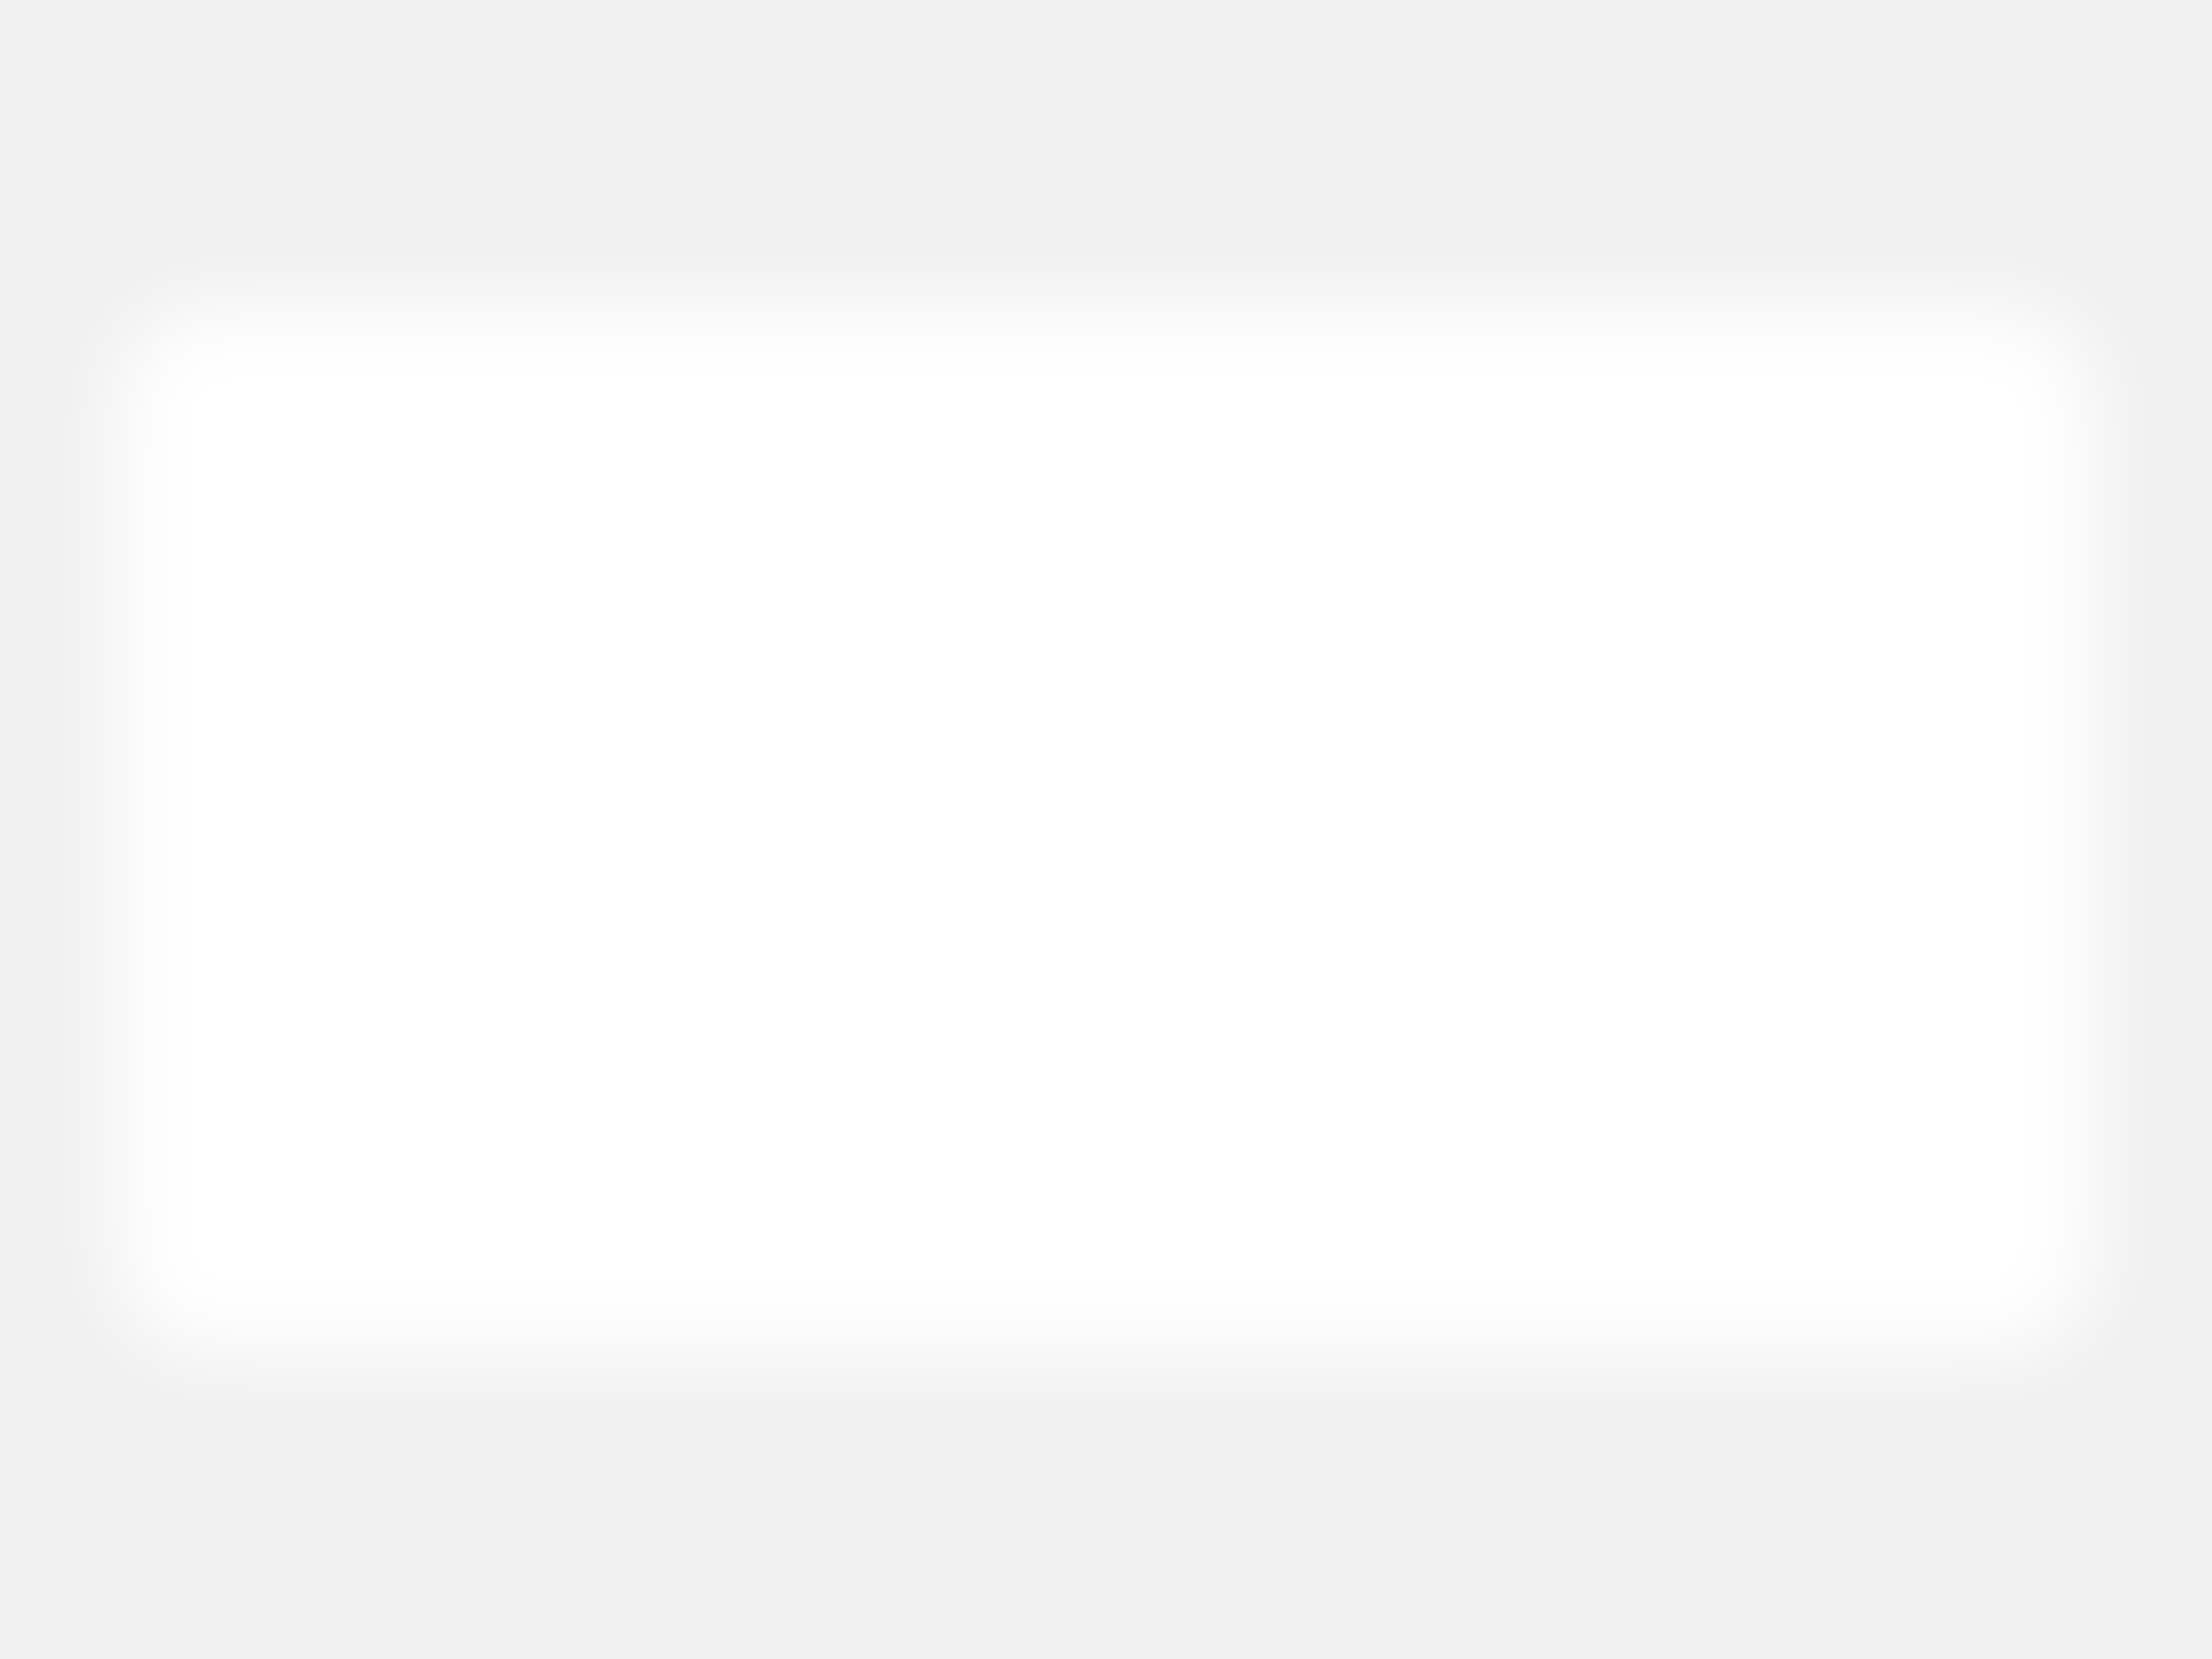
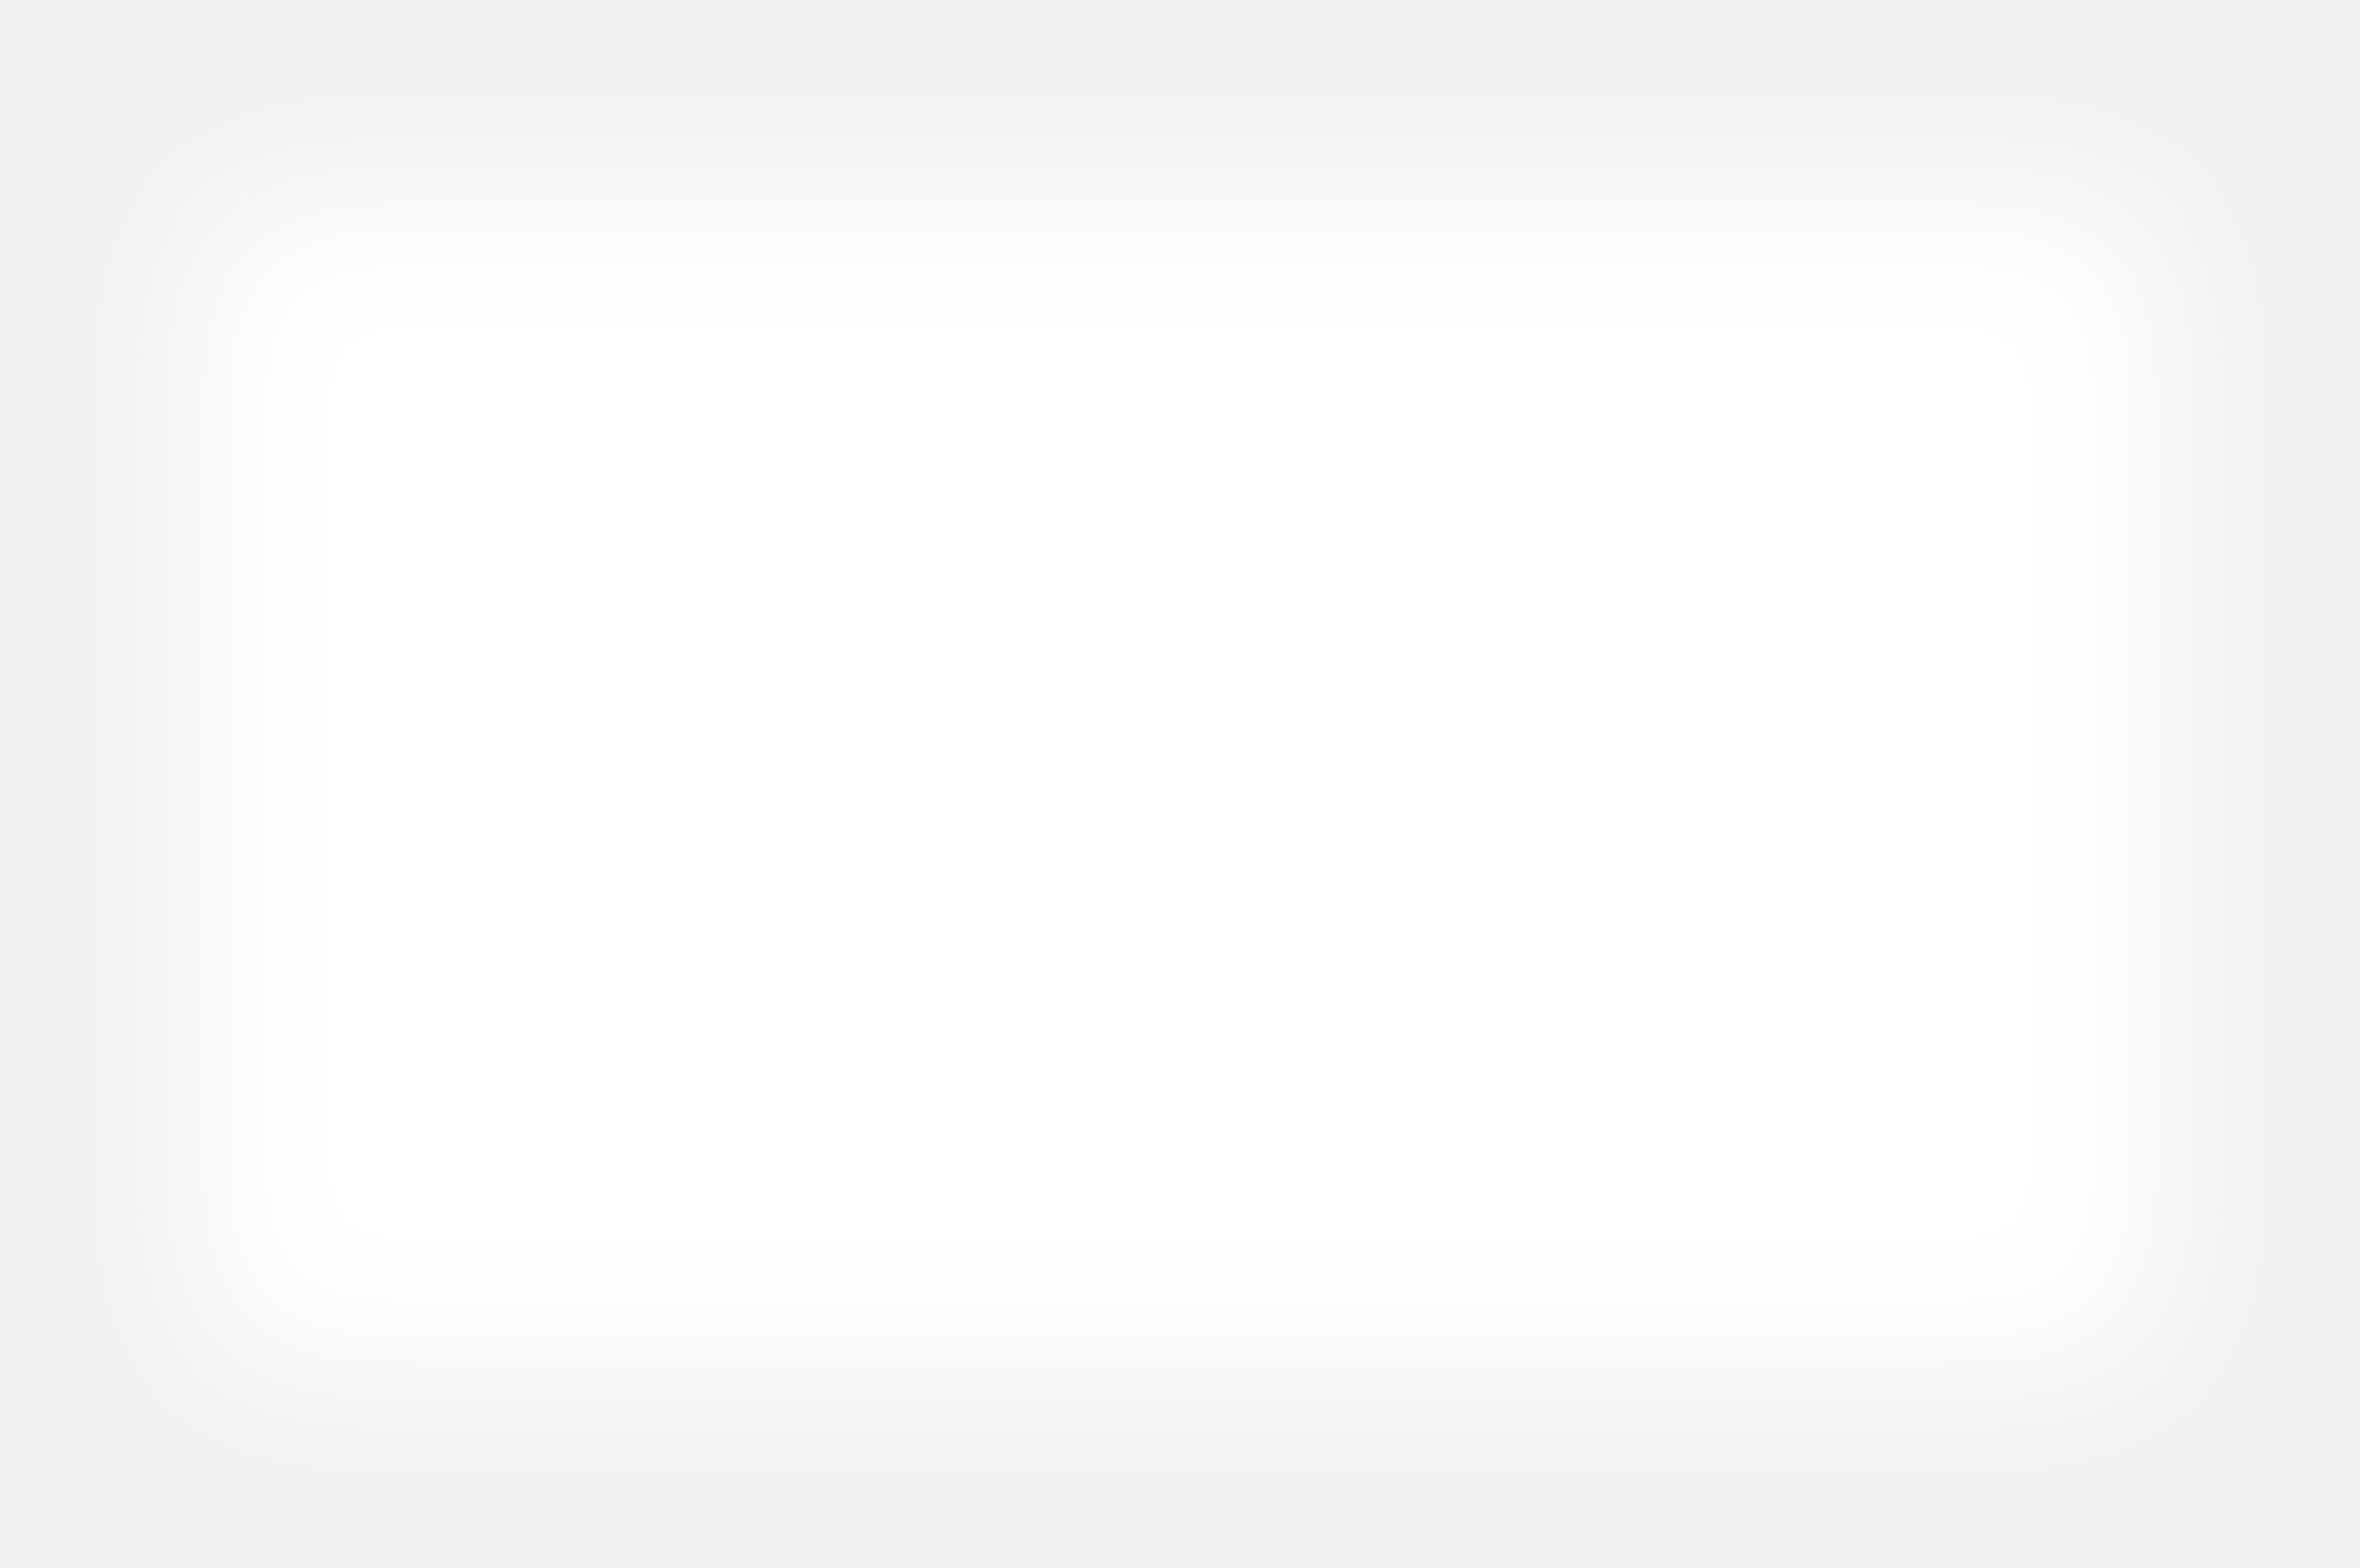
- <svg xmlns="http://www.w3.org/2000/svg" width="400" height="300" id="svg2" version="1.1">
+ <svg xmlns="http://www.w3.org/2000/svg" width="455.072" height="302.226" id="svg2" version="1.1">
  <defs id="defs4">
-     <filter id="filter3795">
-       <feGaussianBlur stdDeviation="7.226" id="feGaussianBlur3797" />
+     <filter id="filter3772" x="-0.096" width="1.192" y="-0.16" height="1.32" color-interpolation-filters="sRGB">
+       <feGaussianBlur stdDeviation="15.244" id="feGaussianBlur3774" />
    </filter>
  </defs>
-   <g id="layer1" transform="translate(0,-752.3622)">
-     <rect style="fill:#ffffff;fill-opacity:1;stroke:none;filter:url(#filter3795)" id="rect3017" width="357.724" height="189.431" x="21.138" y="807.647" ry="16.938" />
+   <g id="layer1" transform="translate(17.37318,-752.8752)">
+     <rect style="fill:#ffffff;fill-opacity:1;stroke:none;filter:url(#filter3772)" id="rect3017" width="381.301" height="228.455" x="19.512" y="789.761" ry="16.938" transform="translate(4.8205567e-7,1.6357421e-6)" />
    <text xml:space="preserve" style="font-size:13px;font-style:normal;font-weight:normal;line-height:125%;letter-spacing:0px;word-spacing:0px;fill:#000000;fill-opacity:1;stroke:none;font-family:Sans" x="209.259" y="445.37" id="text3020" transform="translate(0,452.3622)">
      <tspan id="tspan3022" x="209.259" y="445.37" />
    </text>
-     <flowRoot xml:space="preserve" id="flowRoot2991" style="fill:black;stroke:none;stroke-opacity:1;stroke-width:1px;stroke-linejoin:miter;stroke-linecap:butt;fill-opacity:1;font-family:DOSEGA;font-style:normal;font-weight:500;font-size:12px;line-height:125%;letter-spacing:0px;word-spacing:0px;-inkscape-font-specification:DOSEGA Medium;font-stretch:normal;font-variant:normal">
+     <flowRoot xml:space="preserve" id="flowRoot2991" style="font-size:12px;font-style:normal;font-variant:normal;font-weight:500;font-stretch:normal;line-height:125%;letter-spacing:0px;word-spacing:0px;fill:#000000;fill-opacity:1;stroke:none;font-family:DOSEGA;-inkscape-font-specification:DOSEGA Medium">
      <flowRegion id="flowRegion2993">
        <rect id="rect2995" width="220.325" height="126.829" x="-490.244" y="-21.951" />
      </flowRegion>
      <flowPara id="flowPara2997" />
    </flowRoot>
-     <flowRoot xml:space="preserve" id="flowRoot2999" style="font-size:12px;font-style:normal;font-variant:normal;font-weight:500;font-stretch:normal;line-height:125%;letter-spacing:0px;word-spacing:0px;fill:#000000;fill-opacity:1;stroke:none;font-family:DOSEGA;-inkscape-font-specification:DOSEGA Medium" transform="translate(458.3433,865.9887)">
+     <flowRoot xml:space="preserve" id="flowRoot2999" style="font-size:12px;font-style:normal;font-variant:normal;font-weight:500;font-stretch:normal;line-height:125%;letter-spacing:0px;word-spacing:0px;fill:#000000;fill-opacity:1;stroke:none;font-family:DOSEGA;-inkscape-font-specification:DOSEGA Medium" transform="translate(462.0059,850.1147)">
      <flowRegion id="flowRegion3001">
-         <rect id="rect3003" width="318.699" height="162.602" x="-417.886" y="-34.959" />
+         <rect id="rect3003" width="331.707" height="177.236" x="-417.886" y="-34.959" />
      </flowRegion>
      <flowPara id="flowPara3005" style="font-size:14px;font-style:normal;font-variant:normal;font-weight:normal;font-stretch:normal;text-align:justify;text-anchor:start;font-family:Sans;-inkscape-font-specification:Sans">Use arrow keys to push objects into their target positions. Once all objects are on targets, the level is completed, and new levels will be unlocked.</flowPara>
      <flowPara id="flowPara3007" style="font-size:14px;font-style:normal;font-variant:normal;font-weight:normal;font-stretch:normal;text-align:justify;text-anchor:start;font-family:Sans;-inkscape-font-specification:Sans" />
-       <flowPara id="flowPara3009" style="font-size:14px;font-style:normal;font-variant:normal;font-weight:normal;font-stretch:normal;text-align:justify;text-anchor:start;font-family:Sans;-inkscape-font-specification:Sans">Undo moves using the backspace key.</flowPara>
-       <flowPara style="font-size:14px;font-style:normal;font-variant:normal;font-weight:normal;font-stretch:normal;text-align:justify;text-anchor:start;font-family:Sans;-inkscape-font-specification:Sans" id="flowPara2999">Restart the ongoing level pressing "R".</flowPara>
-       <flowPara style="font-size:14px;font-style:normal;font-variant:normal;font-weight:normal;font-stretch:normal;text-align:justify;text-anchor:start;font-family:Sans;-inkscape-font-specification:Sans" id="flowPara3001">Press "S" to replay the solution (if available).</flowPara>
+       <flowPara id="flowPara3009" style="font-size:14px;font-style:normal;font-variant:normal;font-weight:normal;font-stretch:normal;text-align:justify;text-anchor:start;font-family:Sans;-inkscape-font-specification:Sans">Backspace - undo last move</flowPara>
+       <flowPara style="font-size:14px;font-style:normal;font-variant:normal;font-weight:normal;font-stretch:normal;text-align:justify;text-anchor:start;font-family:Sans;-inkscape-font-specification:Sans" id="flowPara2999">R - restart the ongoing level</flowPara>
+       <flowPara style="font-size:14px;font-style:normal;font-variant:normal;font-weight:normal;font-stretch:normal;text-align:justify;text-anchor:start;font-family:Sans;-inkscape-font-specification:Sans" id="flowPara3001">S - replay the solution (if available)</flowPara>
+       <flowPara style="font-size:14px;font-style:normal;font-variant:normal;font-weight:normal;font-stretch:normal;text-align:justify;text-anchor:start;font-family:Sans;-inkscape-font-specification:Sans" id="flowPara3000">F1 - display this help screen</flowPara>
+       <flowPara style="font-size:14px;font-style:normal;font-variant:normal;font-weight:normal;font-stretch:normal;text-align:justify;text-anchor:start;font-family:Sans;-inkscape-font-specification:Sans" id="flowPara3002">F5 - copy the solution to clipboard (if available)</flowPara>
    </flowRoot>
  </g>
</svg>
